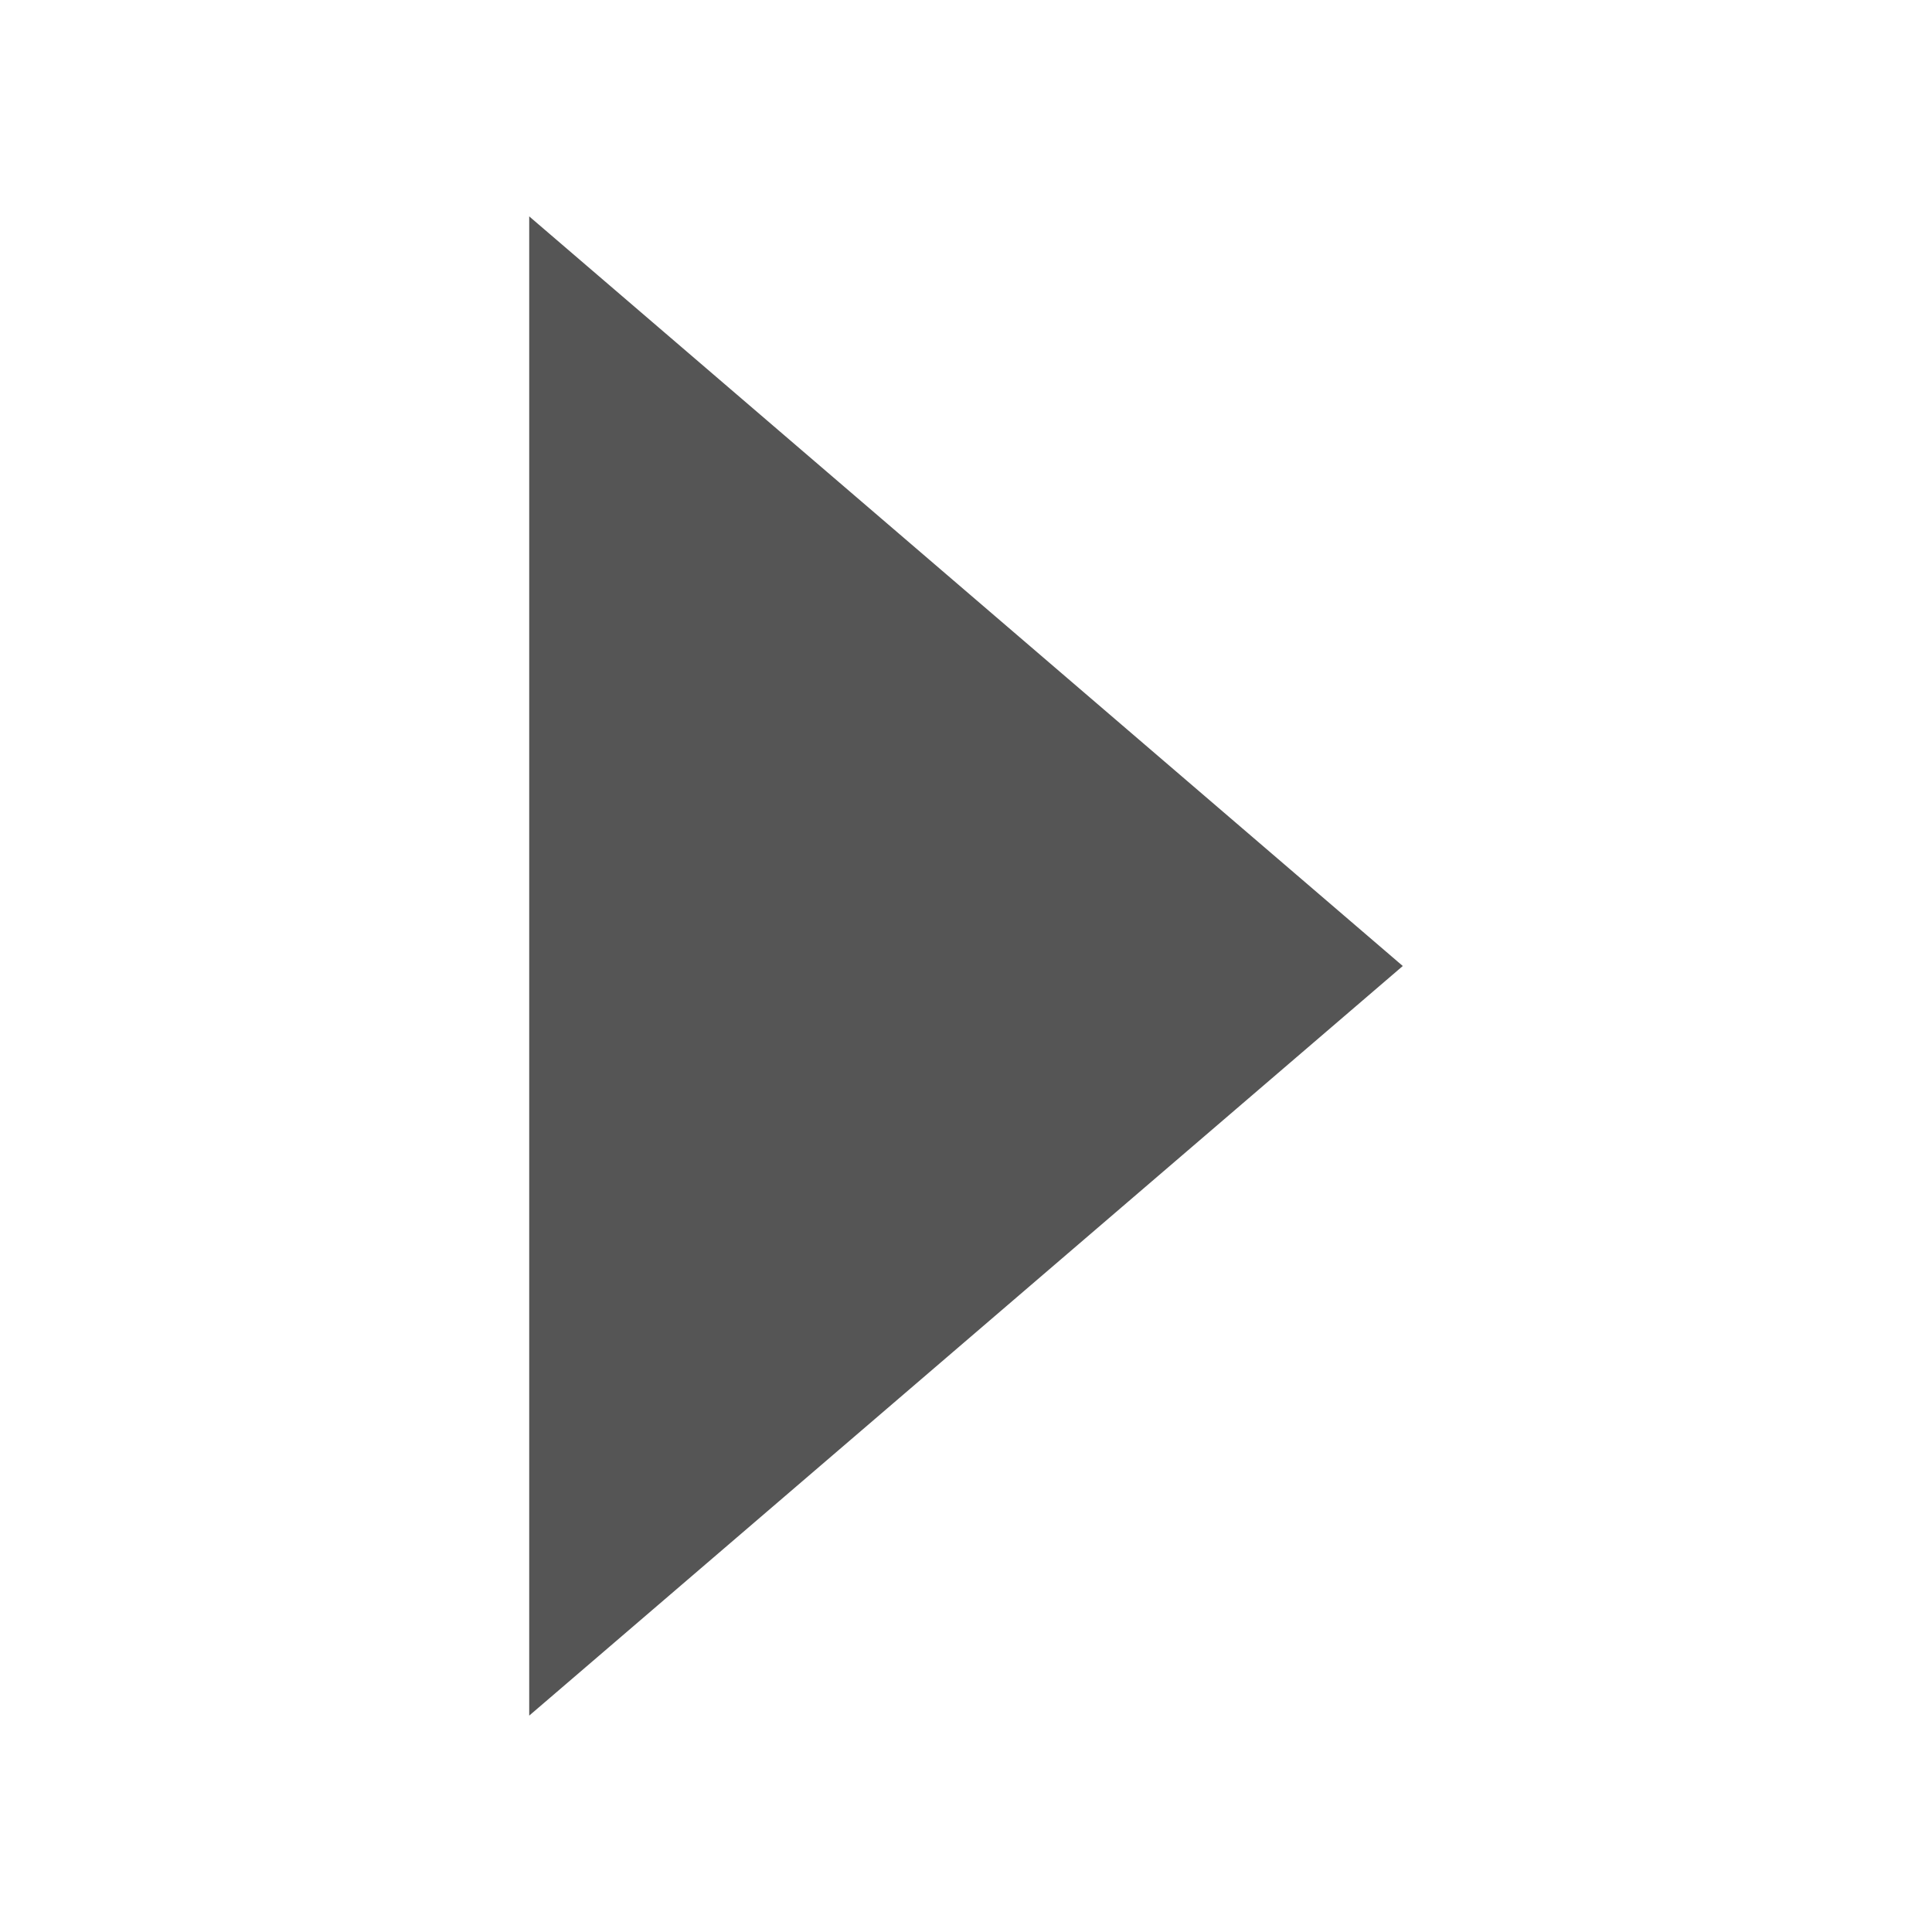
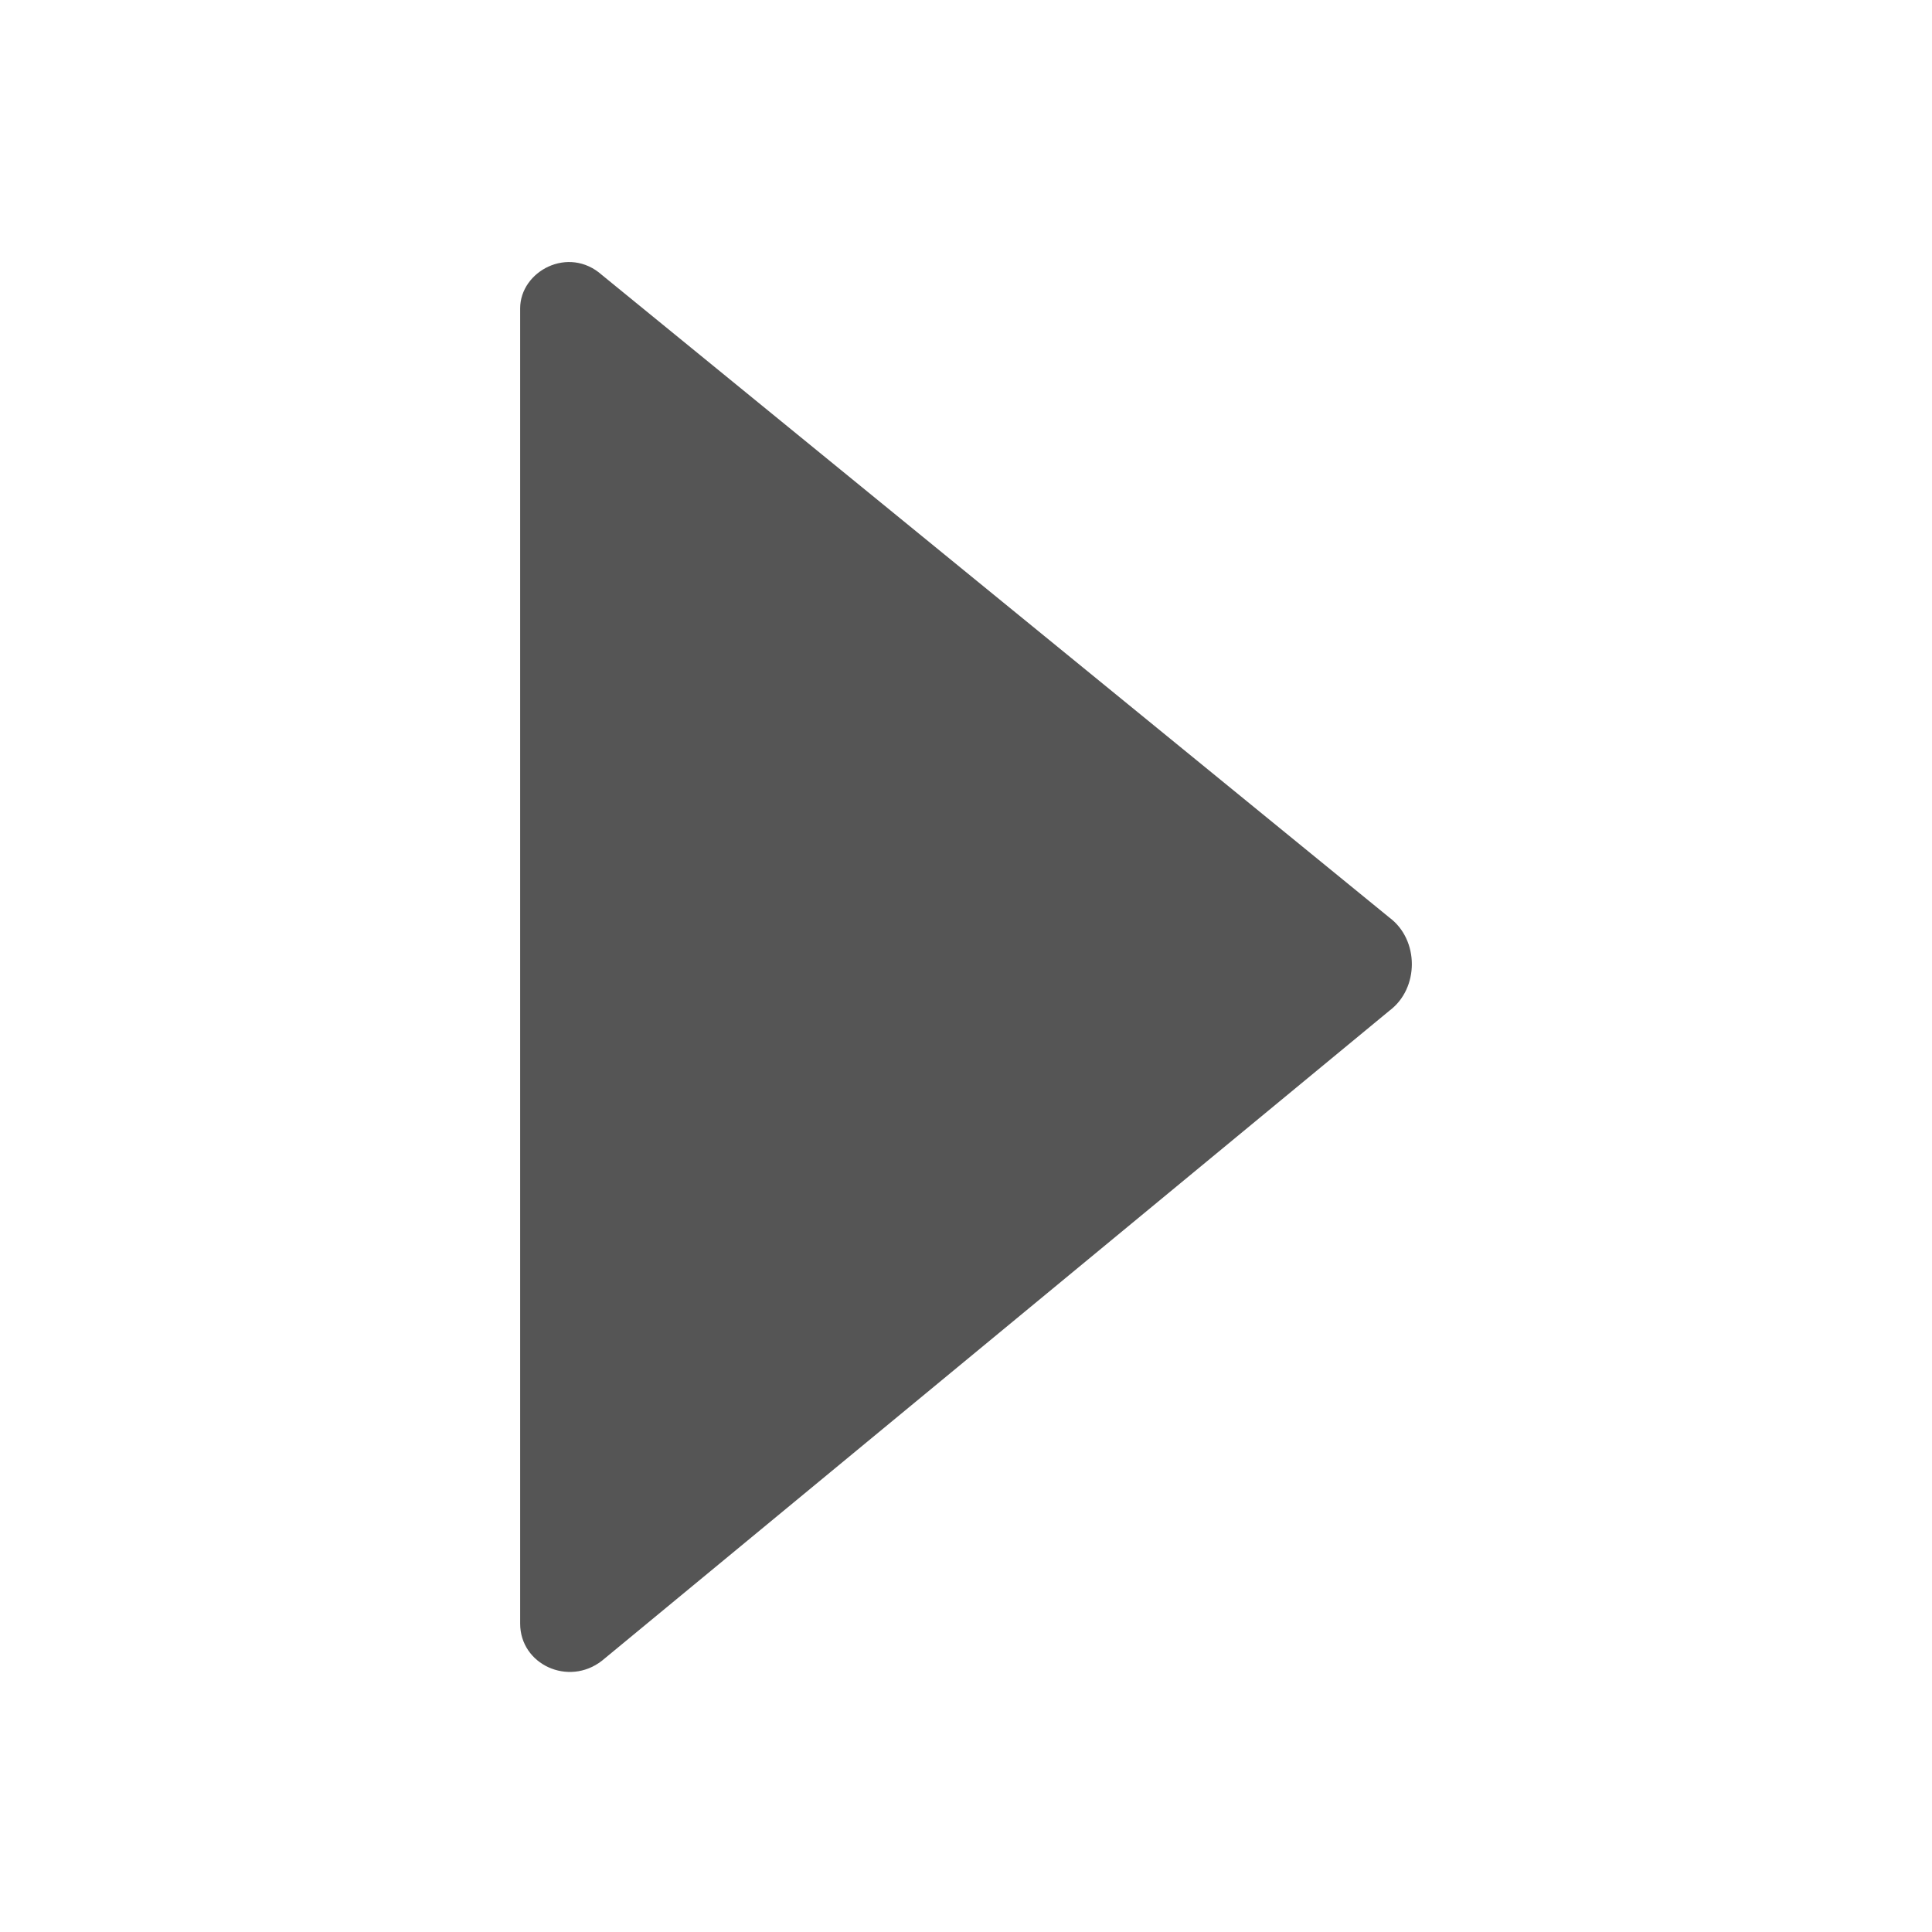
- <svg xmlns="http://www.w3.org/2000/svg" width="1024" height="1024" class="icon">
+ <svg xmlns="http://www.w3.org/2000/svg" t="1553257329934" class="icon" style="" viewBox="0 0 1024 1024" version="1.1" p-id="2574" width="16" height="16">
  <defs>
    <style type="text/css" />
  </defs>
-   <g>
-     <rect x="-1" y="-1" width="1026" height="1026" id="canvas_background" fill="none" />
-   </g>
-   <g>
-     <path transform="rotate(-90 512,512) " d="m512,743.508l-397.313,-463.016l794.625,0l-397.313,463.016l-0,0z" fill="#555555" id="svg_1" stroke="null" />
-   </g>
+   <path d="M275.692 860.554L275.692 163.446c0-19.692 25.6-33.477 43.323-17.723l417.477 340.677c15.754 11.815 15.754 37.415 1e-8 49.231l-417.477 344.615c-17.723 13.785-43.323 1.969-43.323-19.692z" fill="#555555" p-id="2575" />
</svg>
